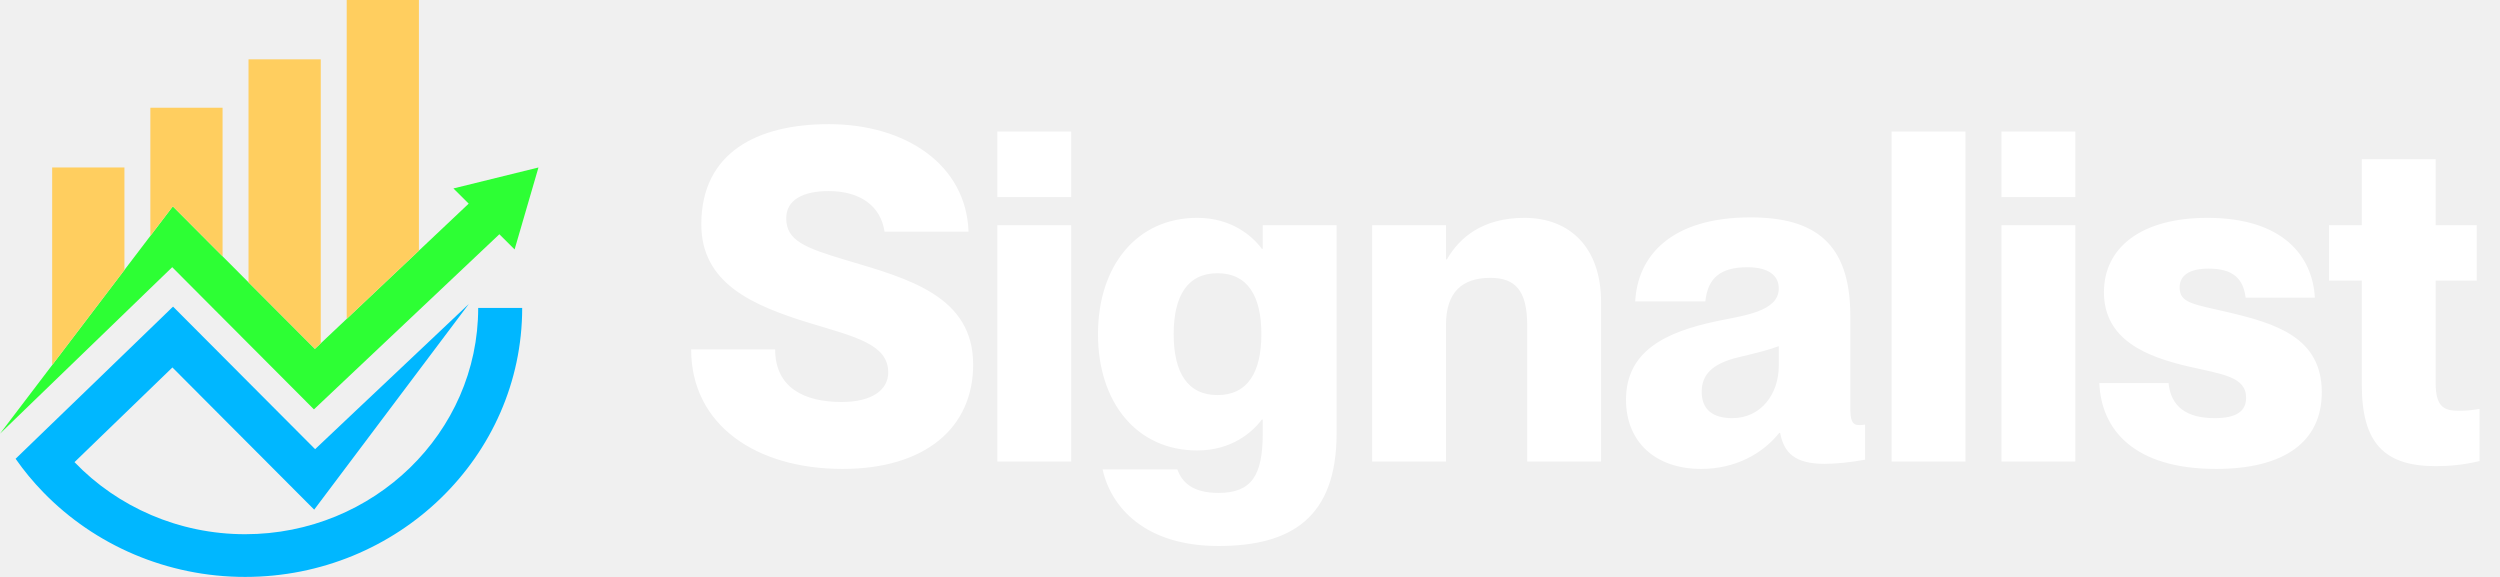
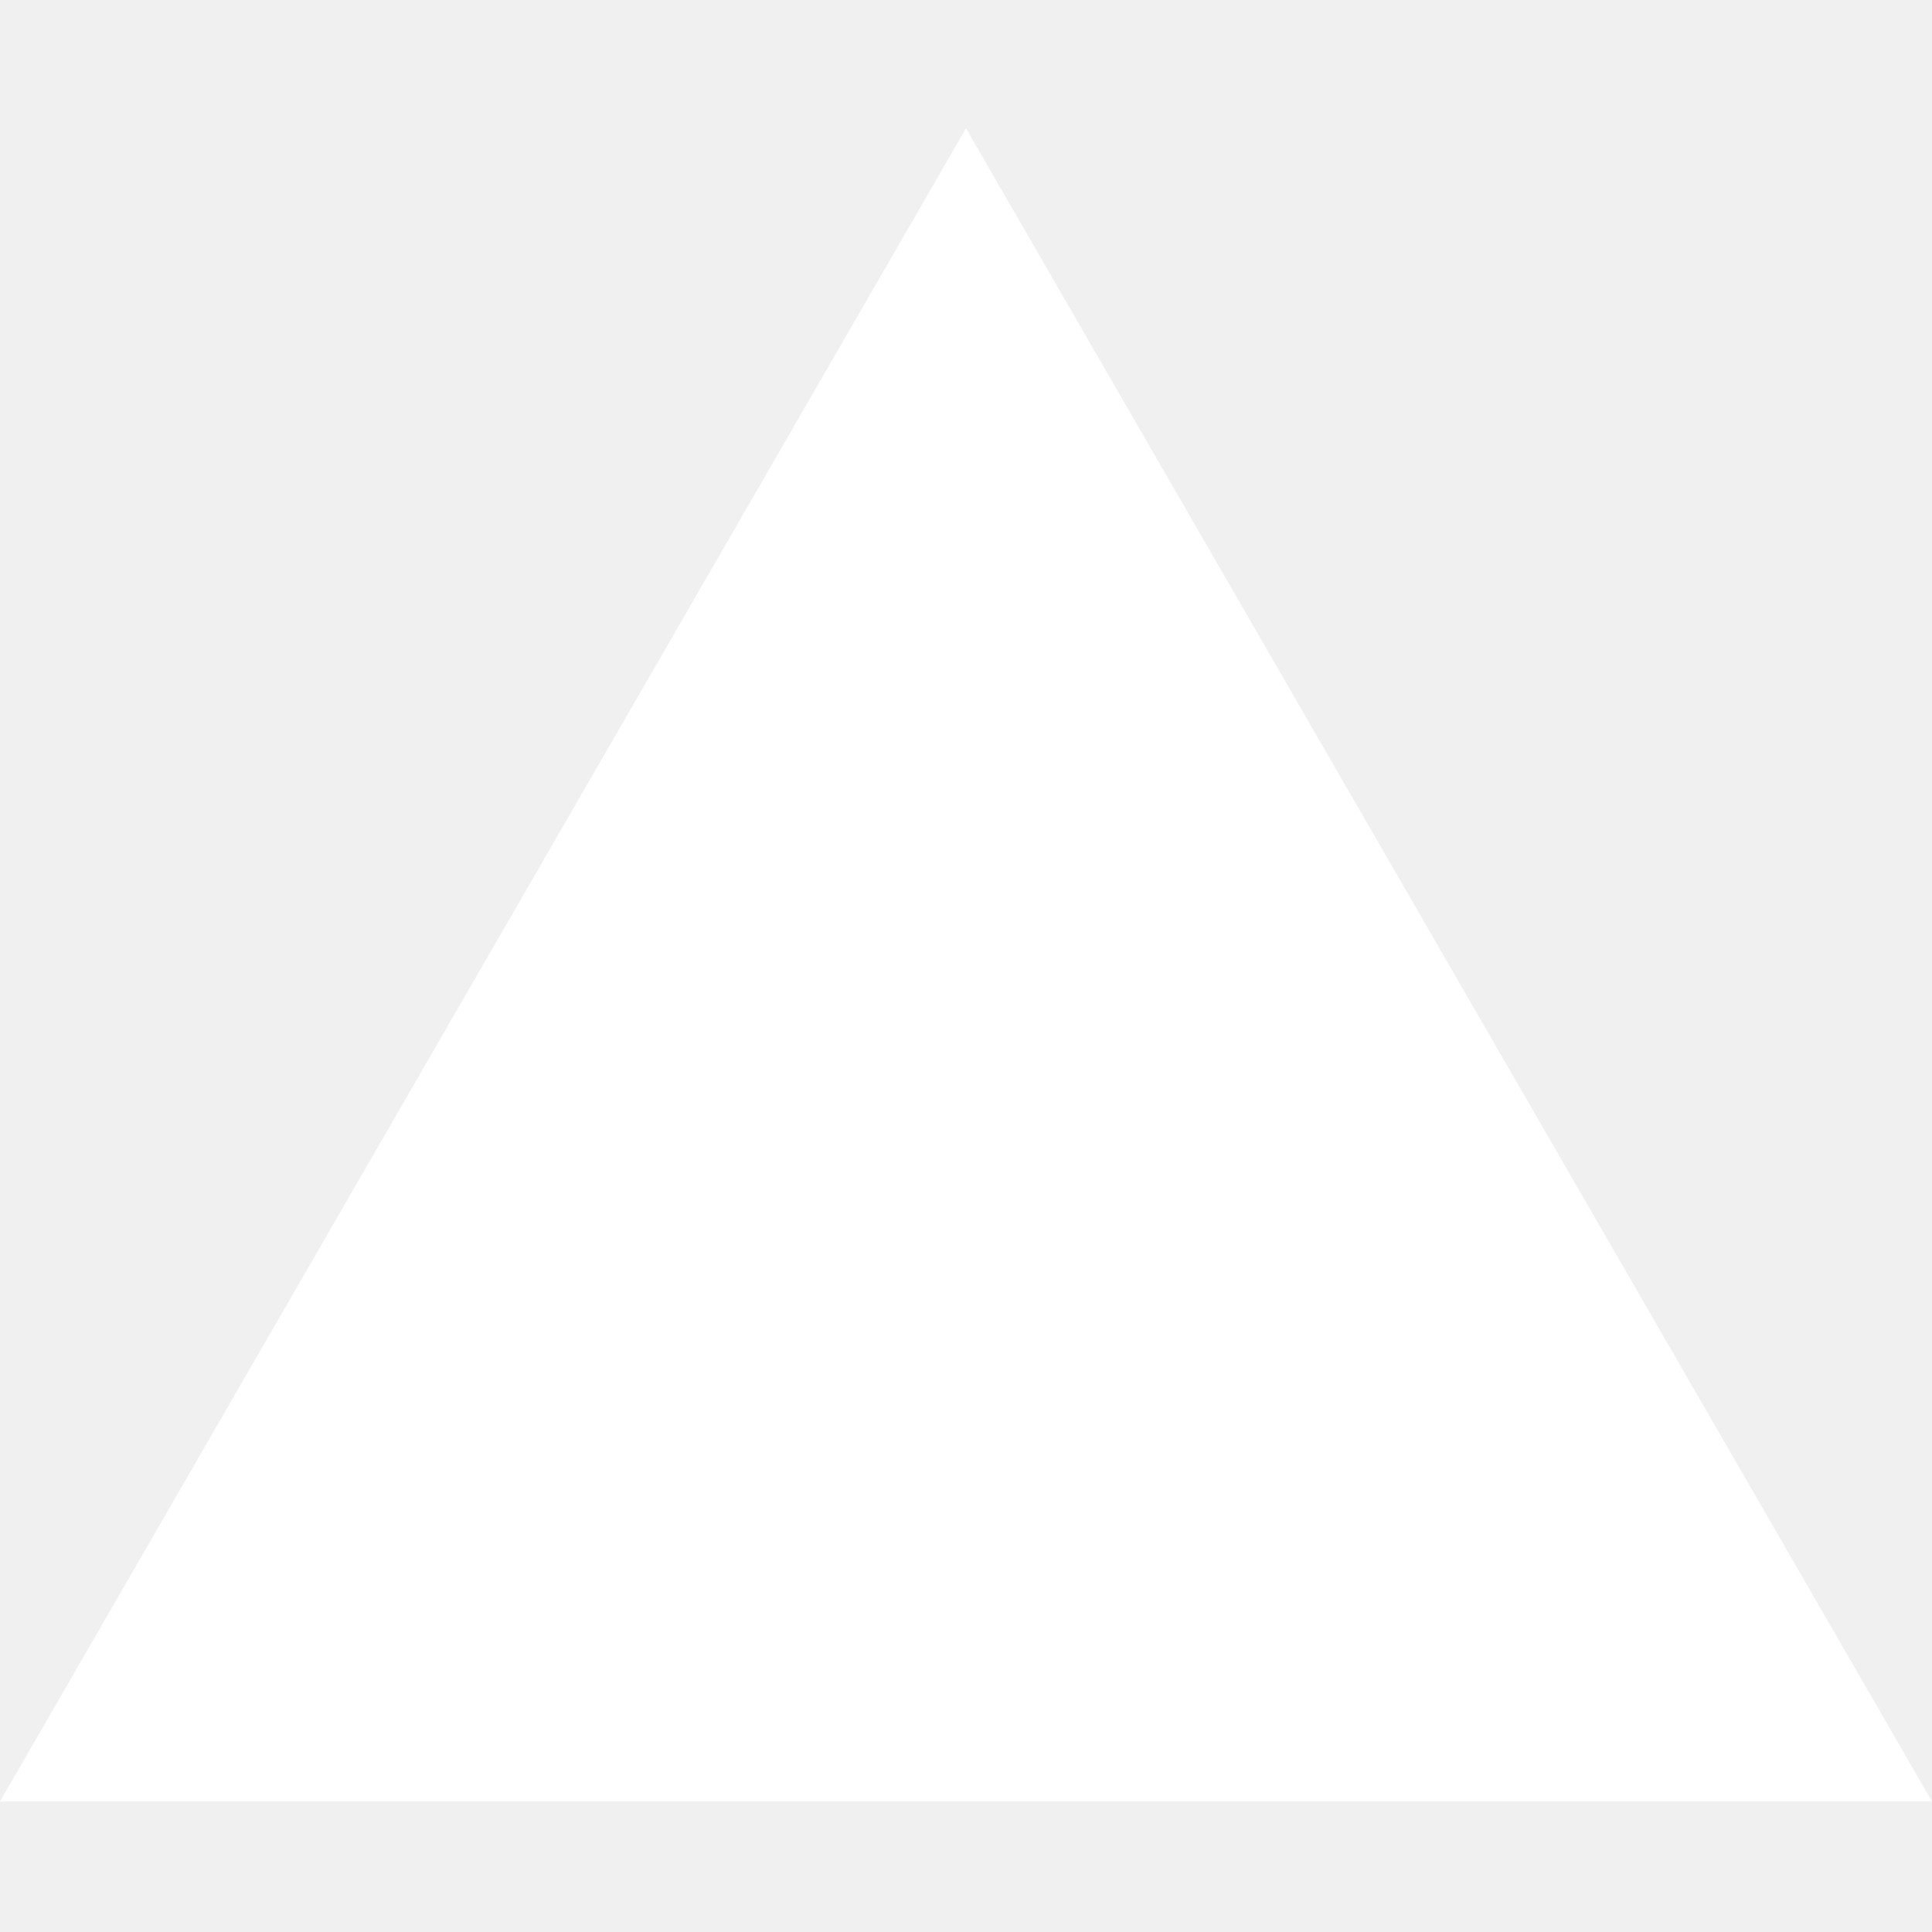
- <svg xmlns="http://www.w3.org/2000/svg" width="130" height="30" viewBox="0 0 130 30" fill="none">
-   <path d="M28 8.709L26.759 12.971L25.967 12.181L21.784 16.132L18.781 18.968L16.325 21.287L14.013 18.968L12.923 17.875L11.574 16.521L11.169 16.116L8.955 13.893L8.104 14.715L7.819 14.99L6.47 16.296L5.117 17.604L3.724 18.95L3.705 18.968L1.711 20.895L0 22.55L2.724 18.968L6.47 14.039L7.819 12.266L8.986 10.73L11.574 13.328L12.68 14.439L12.923 14.681L16.375 18.142L16.68 17.853L18.029 16.58L18.628 16.014L20.372 14.366L21.784 13.033L24.372 10.589L23.578 9.799L28 8.709Z" fill="#2DFF34" />
-   <path d="M6.47 8.709V14.039L2.724 18.968H2.713V8.709H6.47Z" fill="#FFCE5F" />
-   <path d="M27.154 16.014C27.154 23.726 20.692 30 12.745 30C8.69 30 4.918 28.346 2.252 25.599C1.726 25.059 1.244 24.477 0.811 23.856L2.467 22.256L5.13 19.686L5.871 18.968L6.47 18.39L7.819 17.085L8.117 16.797L8.821 16.116L8.934 16.003L8.936 16.005L8.999 15.945L11.574 18.528L12.693 19.652L16.386 23.357L18.639 21.227L20.385 19.58L21.032 18.968L21.784 18.258L24.383 15.802L16.338 26.502L11.18 21.33L8.966 19.108L8.117 19.928L5.13 22.816L3.874 24.031C6.119 26.37 9.311 27.779 12.745 27.779C19.429 27.779 24.866 22.502 24.866 16.014H27.154V16.014Z" fill="#00B7FF" />
-   <path d="M11.574 5.603V13.328L8.986 10.73L7.819 12.266V5.603H11.574Z" fill="#FFCE5F" />
-   <path d="M16.68 3.086V17.853L16.375 18.142L12.923 14.682V3.086H16.68Z" fill="#FFCE5F" />
-   <path d="M21.784 0V13.033L20.372 14.366L18.628 16.014L18.029 16.58V0H21.784Z" fill="#FFCE5F" />
-   <path d="M43.812 24.384C39.324 24.384 35.94 22.104 35.94 18.168H40.308C40.308 20.16 41.82 20.904 43.764 20.904C45.372 20.904 46.188 20.256 46.188 19.368C46.188 17.904 44.484 17.52 42.108 16.8C39.132 15.888 36.468 14.736 36.468 11.664C36.468 7.92 39.396 6.456 43.092 6.456C47.1 6.456 50.244 8.568 50.364 12.048H45.996C45.804 10.728 44.748 9.936 43.092 9.936C41.796 9.936 40.884 10.368 40.884 11.352C40.884 12.504 41.844 12.888 44.028 13.536C47.268 14.496 50.604 15.408 50.604 18.96C50.604 22.248 48.108 24.384 43.812 24.384ZM55.702 10.248H51.862V6.84H55.702V10.248ZM55.702 24H51.862V11.712H55.702V24ZM65.663 12.936V11.712H69.503V22.536C69.503 26.928 67.127 28.392 63.359 28.392C59.543 28.392 57.767 26.376 57.335 24.408H61.223C61.463 25.08 62.015 25.632 63.359 25.632C65.087 25.632 65.663 24.72 65.663 22.536V21.816H65.615C65.135 22.464 64.055 23.424 62.255 23.424C59.111 23.424 57.095 20.928 57.095 17.376C57.095 13.824 59.111 11.328 62.255 11.328C64.055 11.328 65.135 12.288 65.615 12.936H65.663ZM63.311 20.544C64.871 20.544 65.591 19.368 65.591 17.376C65.591 15.384 64.871 14.208 63.311 14.208C61.751 14.208 61.031 15.384 61.031 17.376C61.031 19.368 61.751 20.544 63.311 20.544ZM79.271 11.328C81.647 11.328 83.255 12.888 83.255 15.696V24H79.415V16.92C79.415 15.072 78.767 14.448 77.495 14.448C76.031 14.448 75.191 15.192 75.191 16.896V24H71.351V11.712H75.191V13.488H75.239C75.887 12.36 77.087 11.328 79.271 11.328ZM88.464 24.384C86.064 24.384 84.552 22.968 84.552 20.784C84.552 18.24 86.64 17.256 89.256 16.704C90.6 16.416 92.496 16.224 92.496 15C92.496 14.328 91.968 13.896 90.864 13.896C89.448 13.896 88.8 14.472 88.68 15.672H85.032C85.152 13.32 86.88 11.304 91.032 11.304C94.368 11.304 96.216 12.648 96.216 16.416V21.168C96.216 21.816 96.288 22.104 96.672 22.104C96.768 22.104 96.84 22.104 96.984 22.08V23.904C96.216 24.048 95.424 24.12 94.872 24.12C93.336 24.12 92.76 23.544 92.568 22.512H92.52C91.656 23.592 90.24 24.384 88.464 24.384ZM90.072 21.744C91.608 21.744 92.496 20.448 92.496 19.032V18C91.992 18.192 91.416 18.336 90.408 18.576C88.992 18.912 88.488 19.512 88.488 20.376C88.488 21.312 89.088 21.744 90.072 21.744ZM102.203 24H98.363V6.84H102.203V24ZM107.916 10.248H104.076V6.84H107.916V10.248ZM107.916 24H104.076V11.712H107.916V24ZM115.237 24.384C110.941 24.384 109.261 22.32 109.165 19.92H112.765C112.885 21.144 113.701 21.744 115.165 21.744C116.293 21.744 116.797 21.384 116.797 20.688C116.797 19.584 115.573 19.464 113.797 19.056C111.637 18.552 109.405 17.688 109.405 15.192C109.405 12.888 111.325 11.328 114.781 11.328C118.717 11.328 120.253 13.32 120.373 15.48H116.773C116.653 14.496 116.125 13.968 114.853 13.968C113.797 13.968 113.341 14.352 113.341 14.952C113.341 15.768 114.061 15.816 115.909 16.248C118.333 16.824 120.733 17.544 120.733 20.4C120.733 22.968 118.789 24.384 115.237 24.384ZM127.902 21.36C128.262 21.36 128.478 21.336 128.934 21.264V23.976C128.118 24.168 127.422 24.24 126.654 24.24C123.966 24.24 122.814 23.016 122.814 20.016V14.592H121.11V11.712H122.814V8.28H126.654V11.712H128.79V14.592H126.654V19.92C126.654 21.24 127.158 21.36 127.902 21.36Z" fill="white" />
+ <svg xmlns="http://www.w3.org/2000/svg" width="800px" height="800px" viewBox="0 -17 256 256" version="1.1" preserveAspectRatio="xMidYMid">
+   <g>
+     <polygon fill="#FFFFFF" points="128 0 256 221.705 0 221.705">
+ 
+ </polygon>
+   </g>
</svg>
